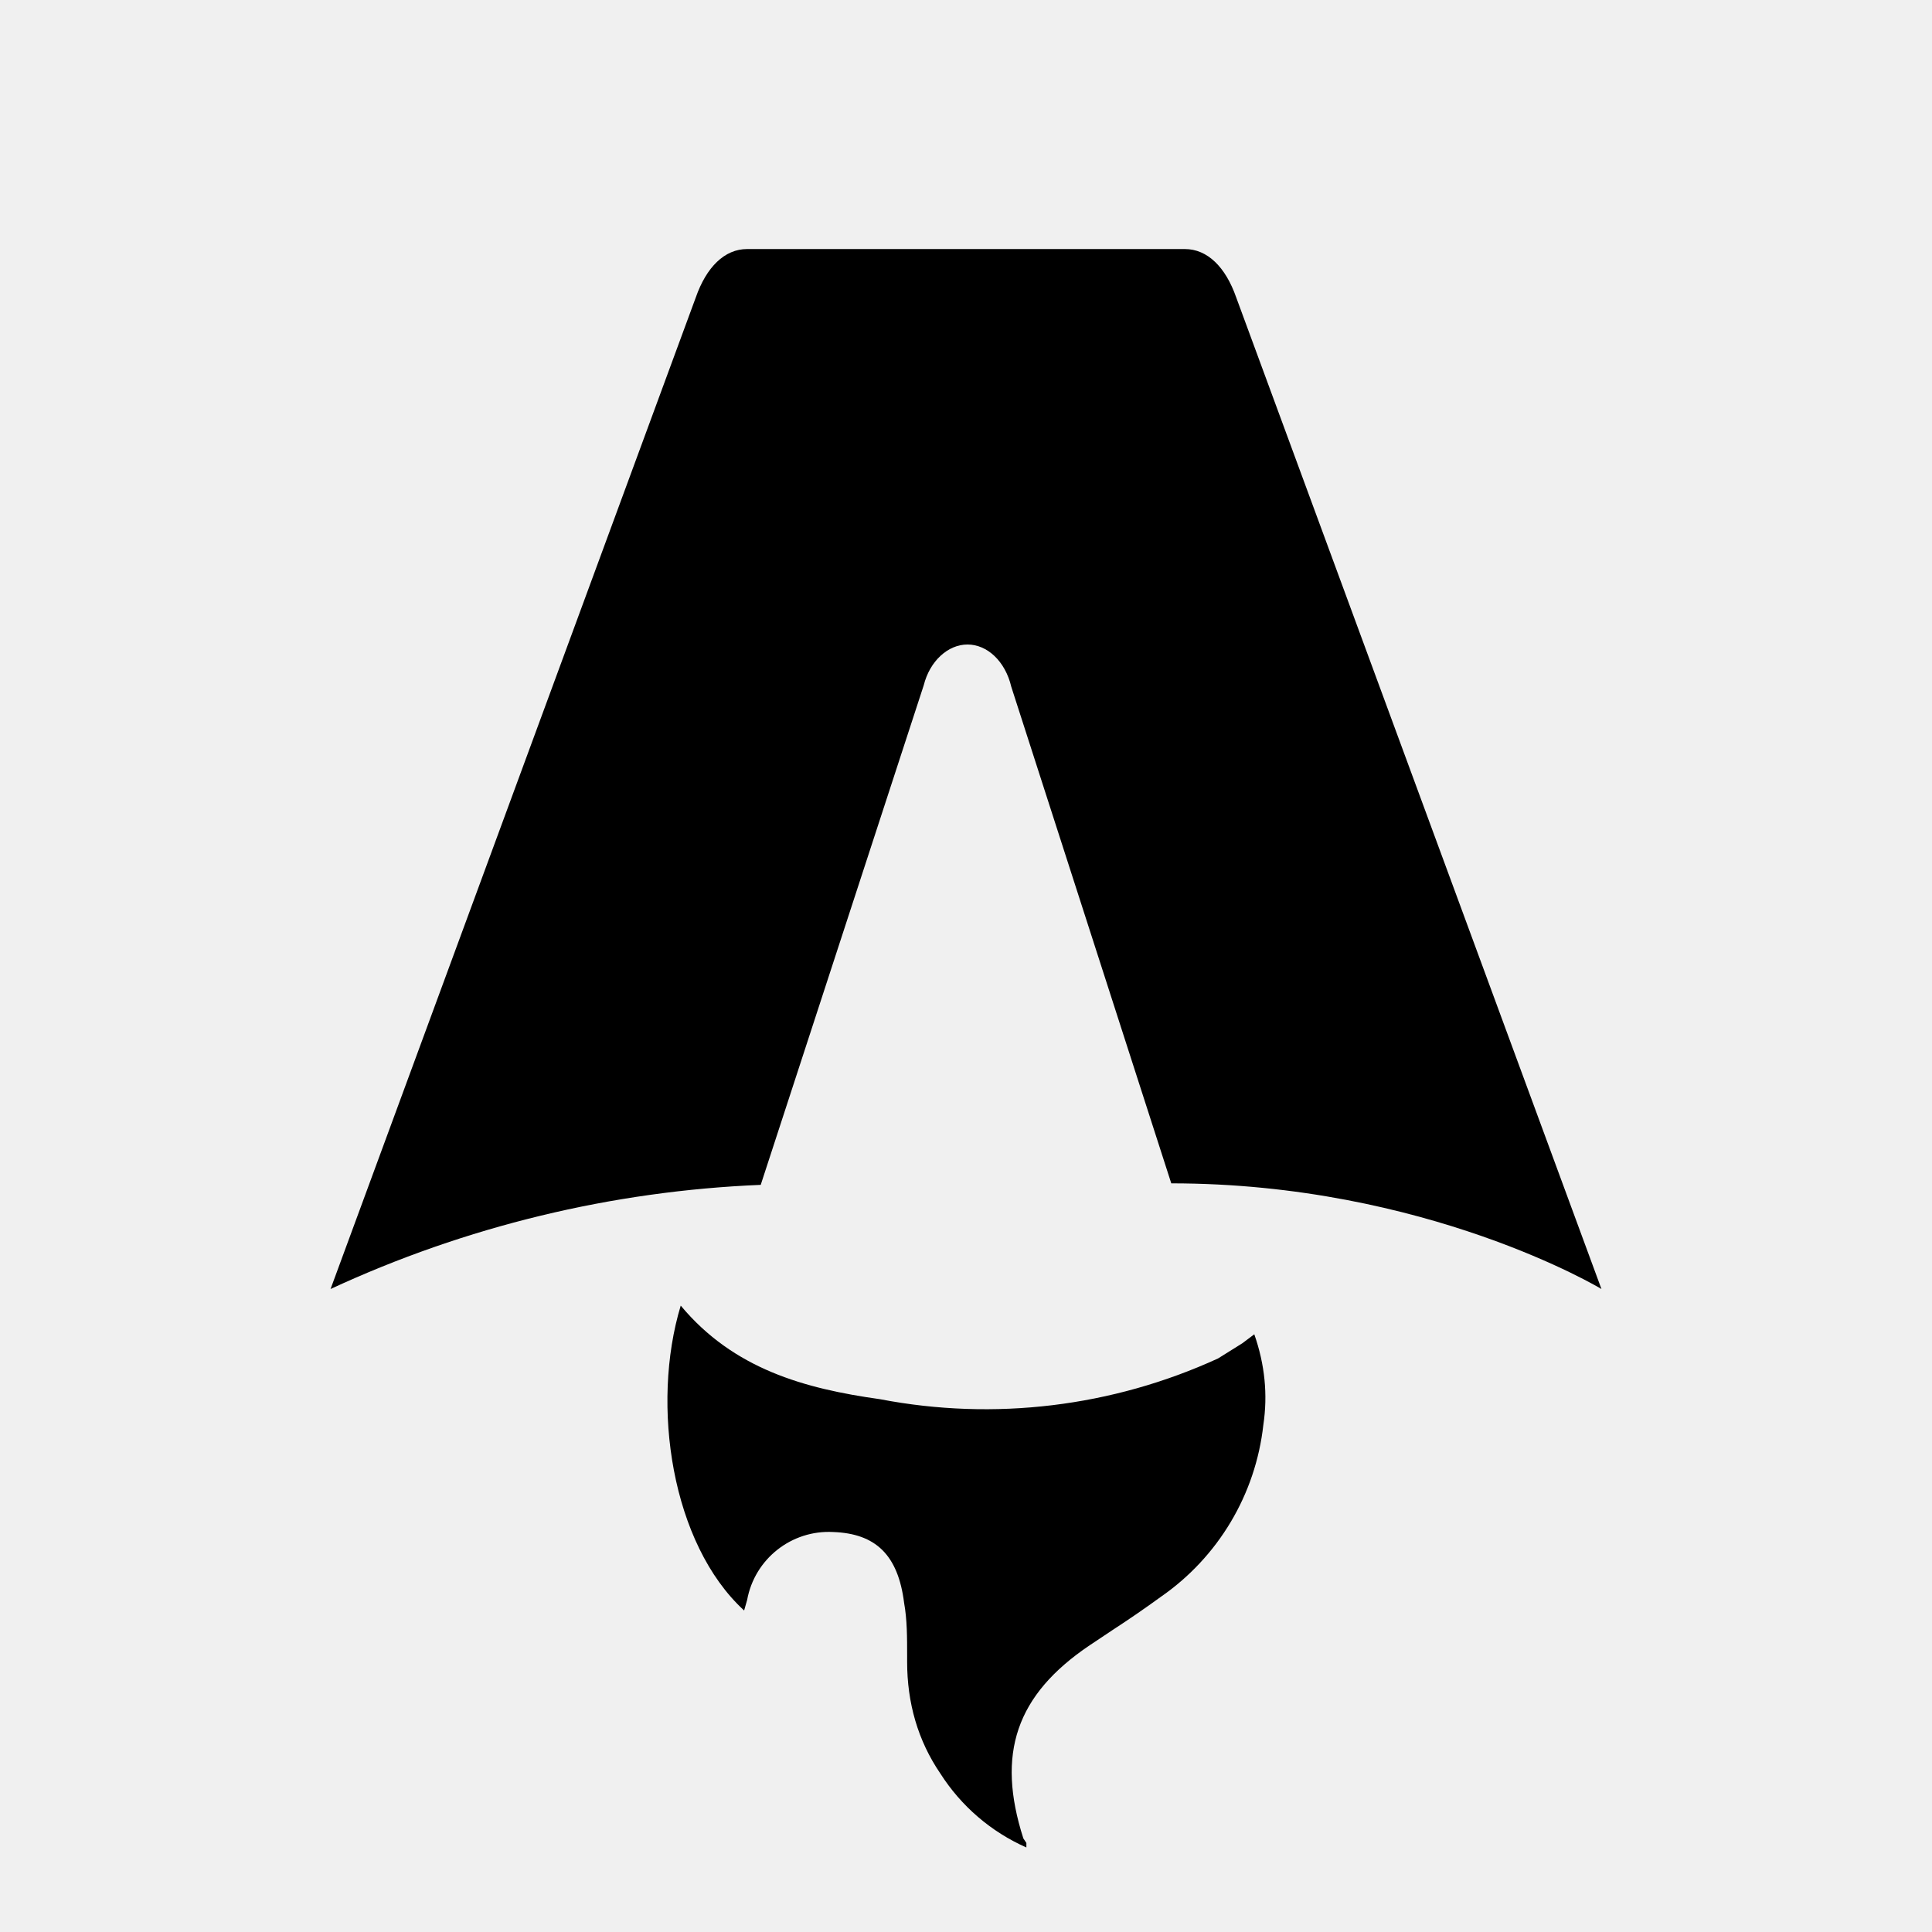
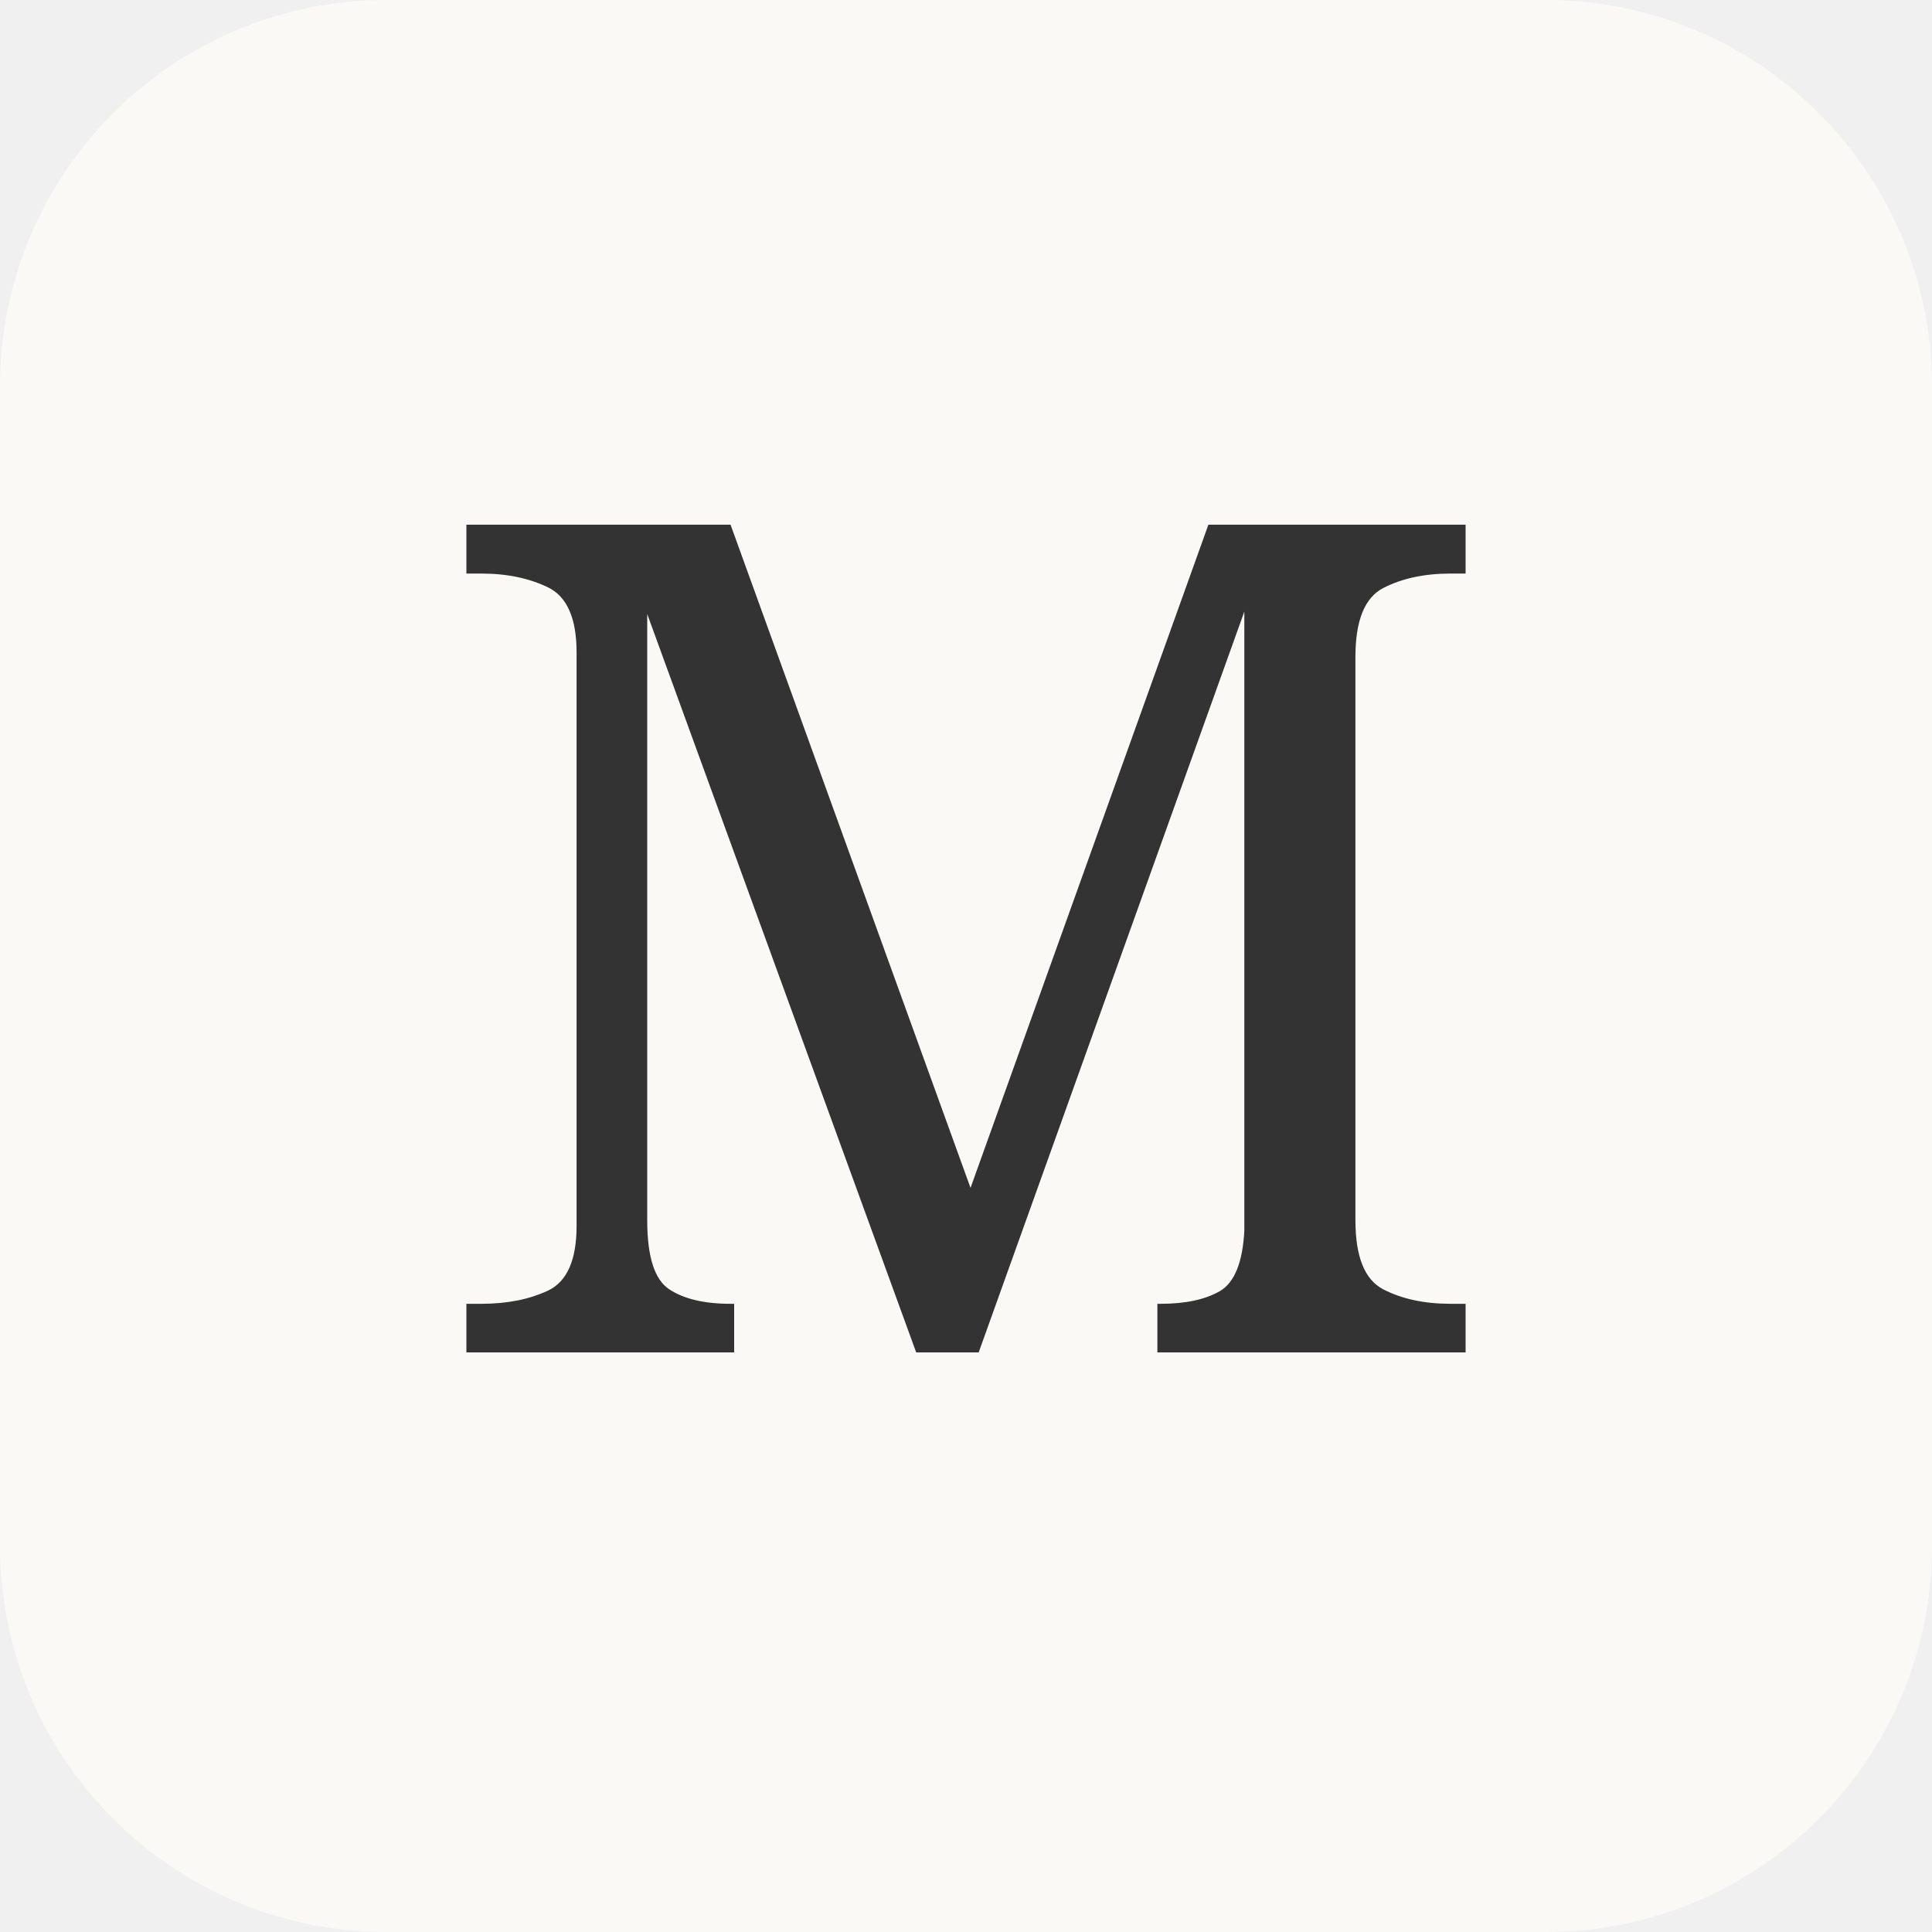
- <svg xmlns="http://www.w3.org/2000/svg" fill="none" viewBox="0 0 128 128">
-   <path d="M50.4 78.5a75.1 75.1 0 0 0-28.5 6.9l24.2-65.7c.7-2 1.9-3.2 3.4-3.2h29c1.5 0 2.7 1.2 3.4 3.2l24.2 65.7s-11.6-7-28.5-7L67 45.5c-.4-1.7-1.6-2.8-2.9-2.8-1.3 0-2.5 1.1-2.9 2.7L50.4 78.5Zm-1.1 28.2Zm-4.2-20.2c-2 6.6-.6 15.8 4.2 20.2a17.5 17.5 0 0 1 .2-.7 5.5 5.5 0 0 1 5.7-4.5c2.8.1 4.3 1.5 4.7 4.7.2 1.1.2 2.3.2 3.5v.4c0 2.7.7 5.2 2.2 7.4a13 13 0 0 0 5.7 4.9v-.3l-.2-.3c-1.8-5.6-.5-9.5 4.4-12.8l1.5-1a73 73 0 0 0 3.2-2.2 16 16 0 0 0 6.8-11.4c.3-2 .1-4-.6-6l-.8.6-1.6 1a37 37 0 0 1-22.4 2.7c-5-.7-9.7-2-13.2-6.2Z" />
-   <style>
-         path { fill: #000; }
-         @media (prefers-color-scheme: dark) {
-             path { fill: #FFF; }
-         }
-     </style>
+ <svg xmlns="http://www.w3.org/2000/svg" viewBox="0 0 100 100">
+   <rect width="100" height="100" fill="#faf9f6" rx="20" />
+   <text x="50" y="70" font-family="Georgia, serif" font-size="60" fill="#333333" text-anchor="middle">M</text>
</svg>
